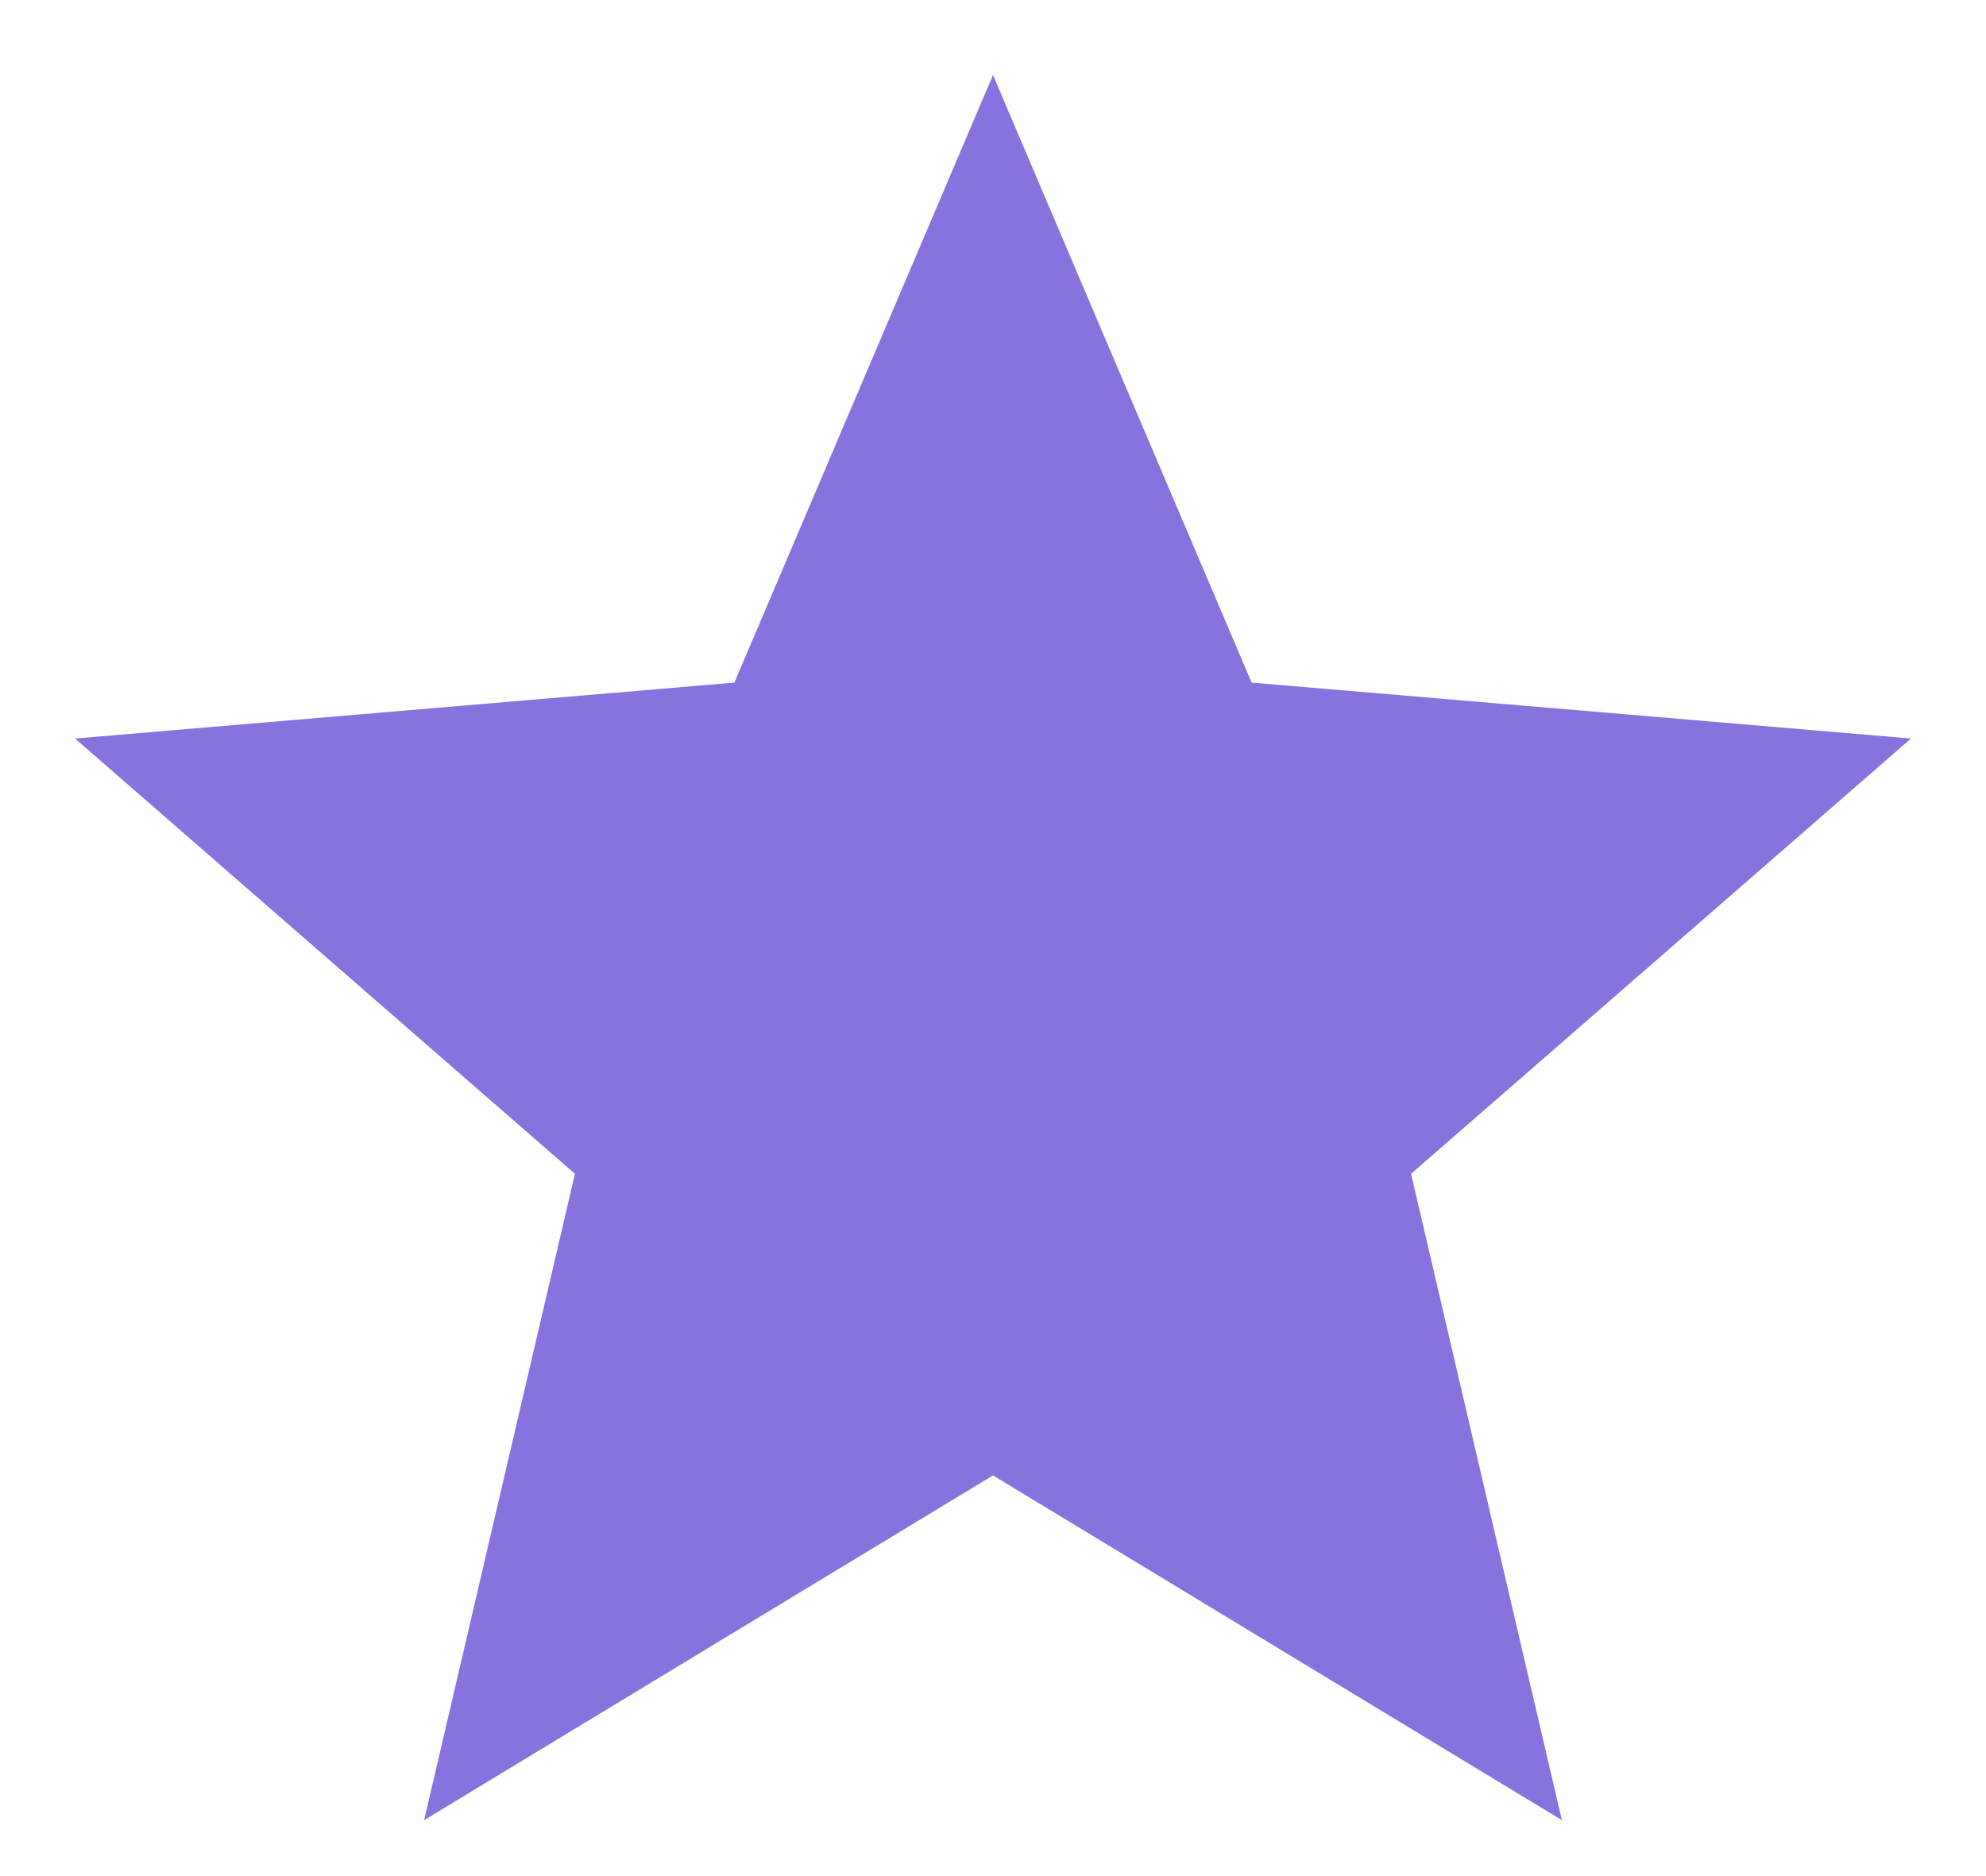
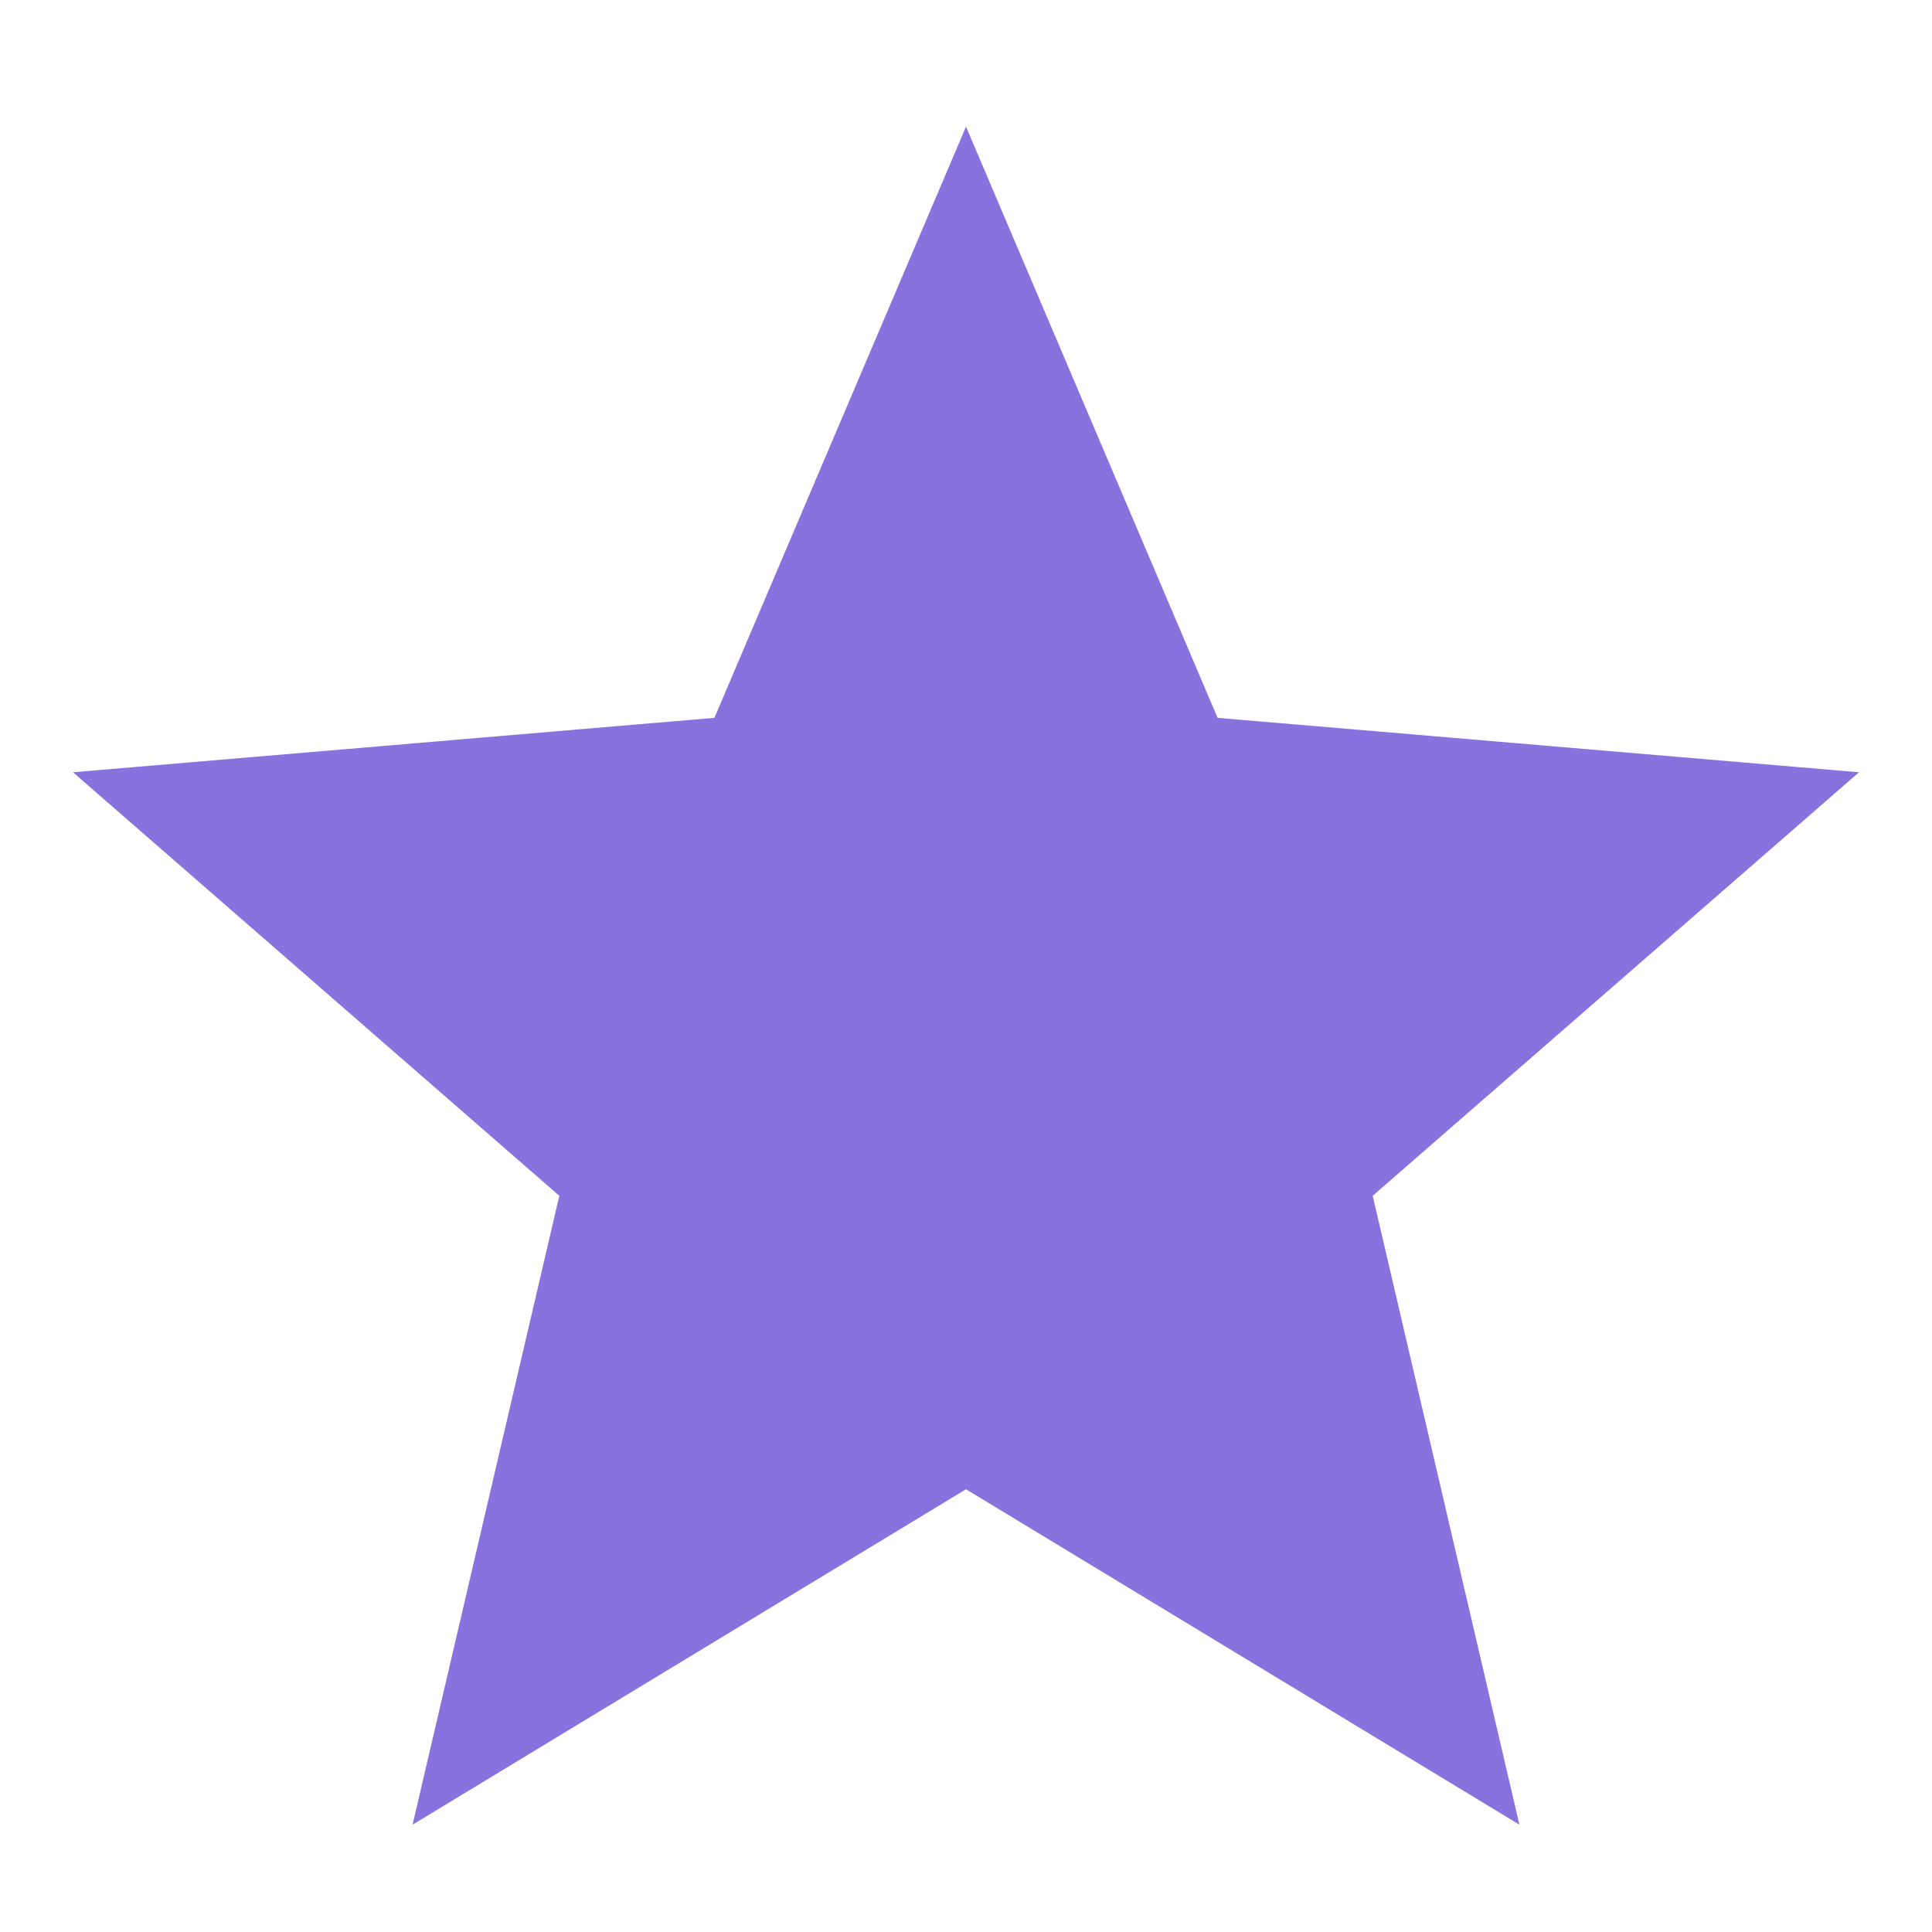
- <svg xmlns="http://www.w3.org/2000/svg" width="18" height="17" viewBox="0 0 18 17" fill="none">
+ <svg xmlns="http://www.w3.org/2000/svg" width="20" height="20" viewBox="0 0 18 17" fill="none">
  <path d="M9 13.375L3.844 16.5L5.211 10.641L0.68 6.695L6.656 6.188L9 0.68L11.344 6.188L17.32 6.695L12.789 10.641L14.156 16.5L9 13.375Z" fill="#8872DE" />
</svg>
